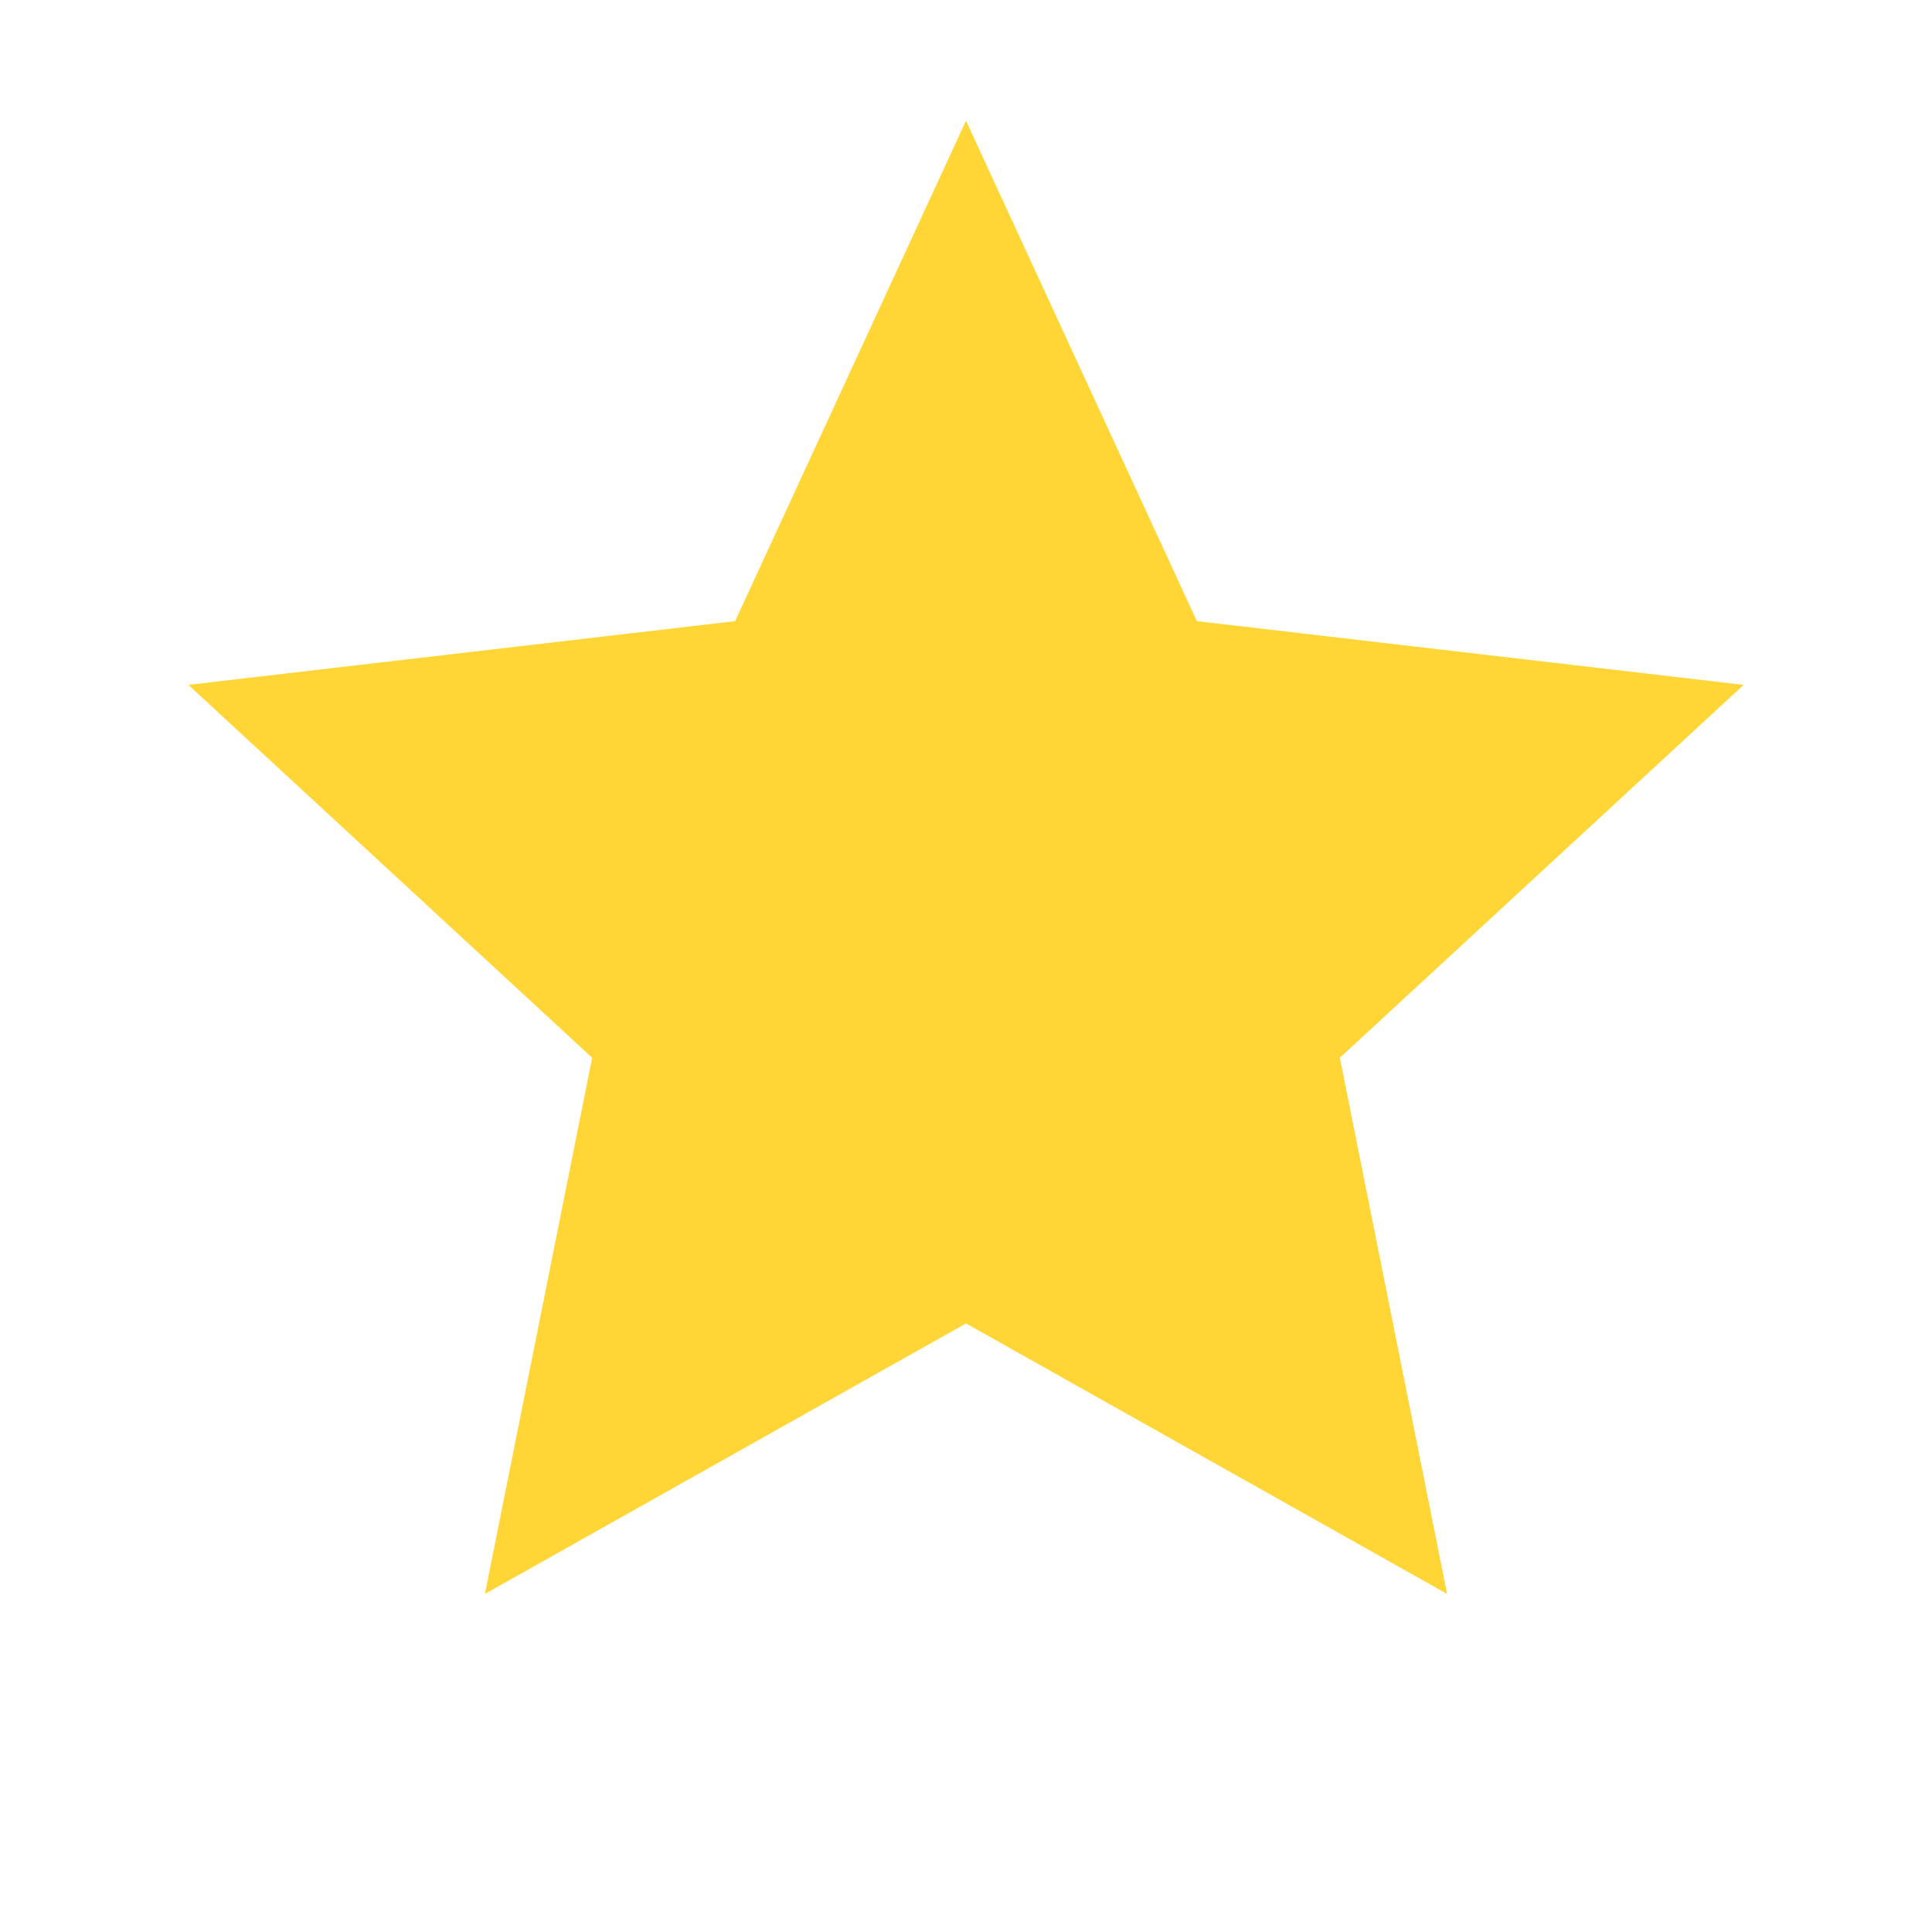
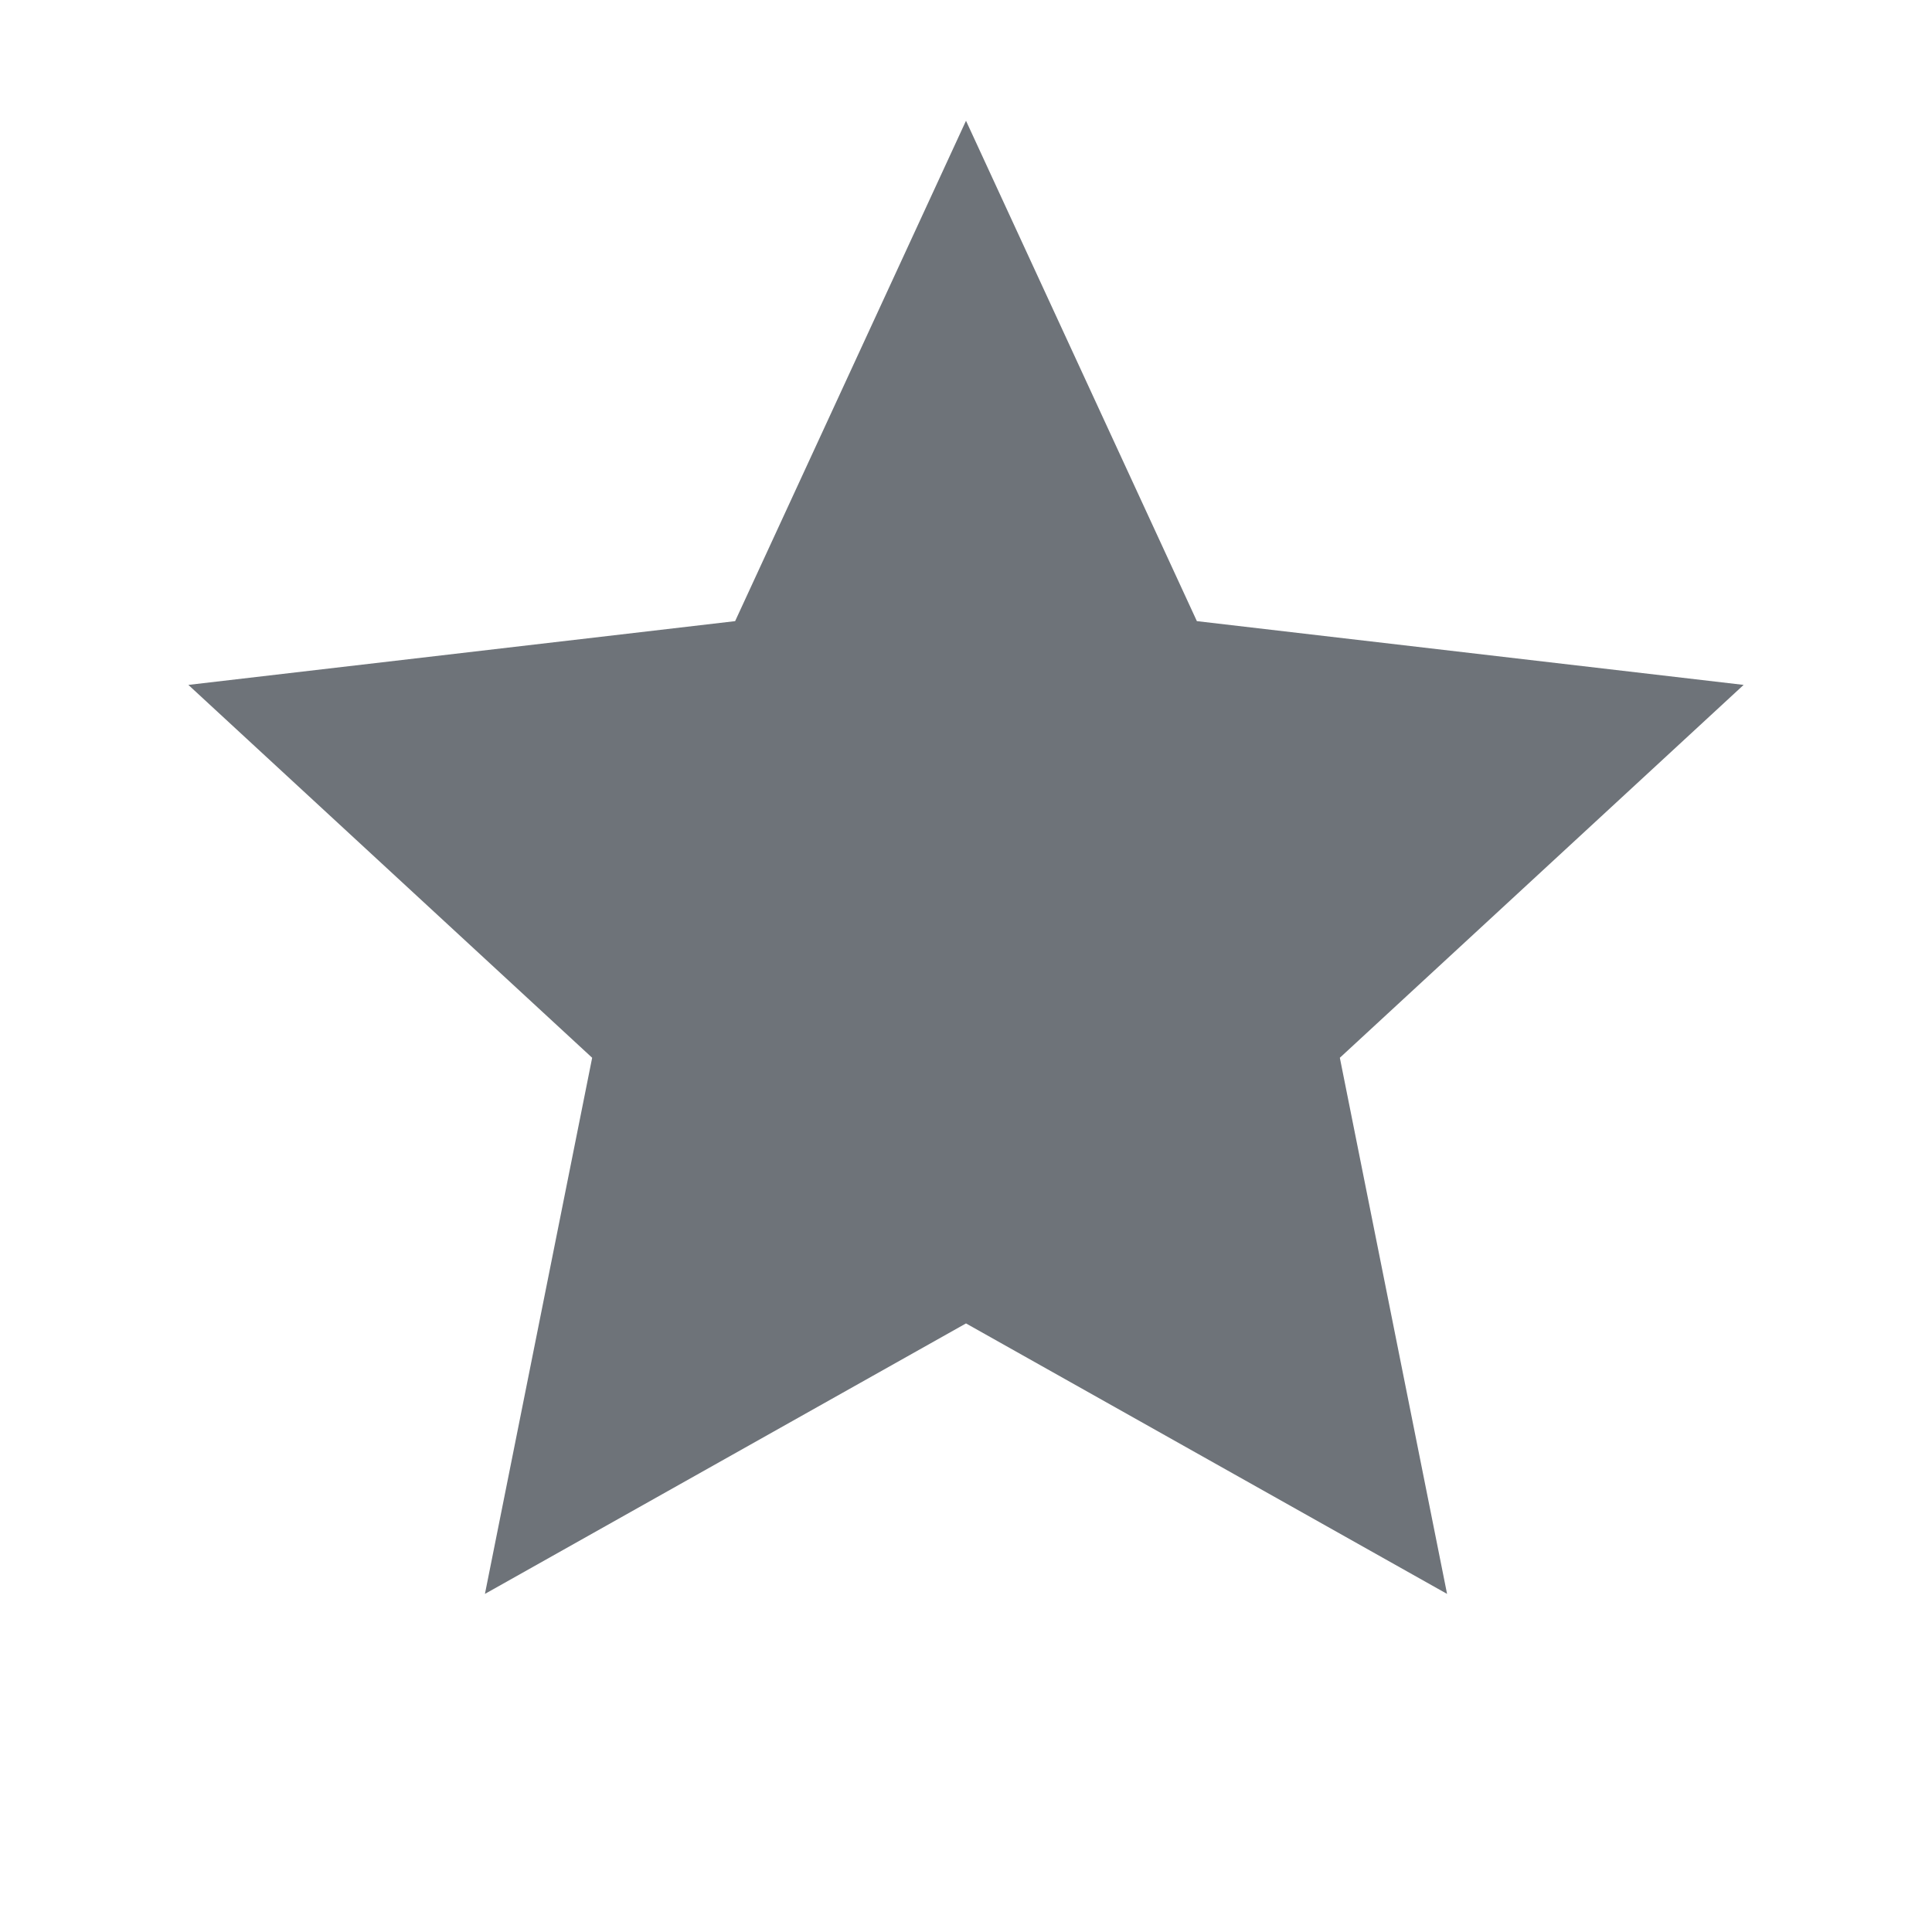
- <svg xmlns="http://www.w3.org/2000/svg" fill="#ffd635" height="20" viewBox="0 0 20 20" width="20">
+ <svg xmlns="http://www.w3.org/2000/svg" fill="#6e7379" height="20" viewBox="0 0 20 20" width="20">
  <path d="M10 1.25l2.39 5.18 5.66.66-4.18 3.86 1.11 5.55L10 13.7 5.02 16.5l1.11-5.55-4.18-3.86 5.66-.66L10 1.25z" />
</svg>
